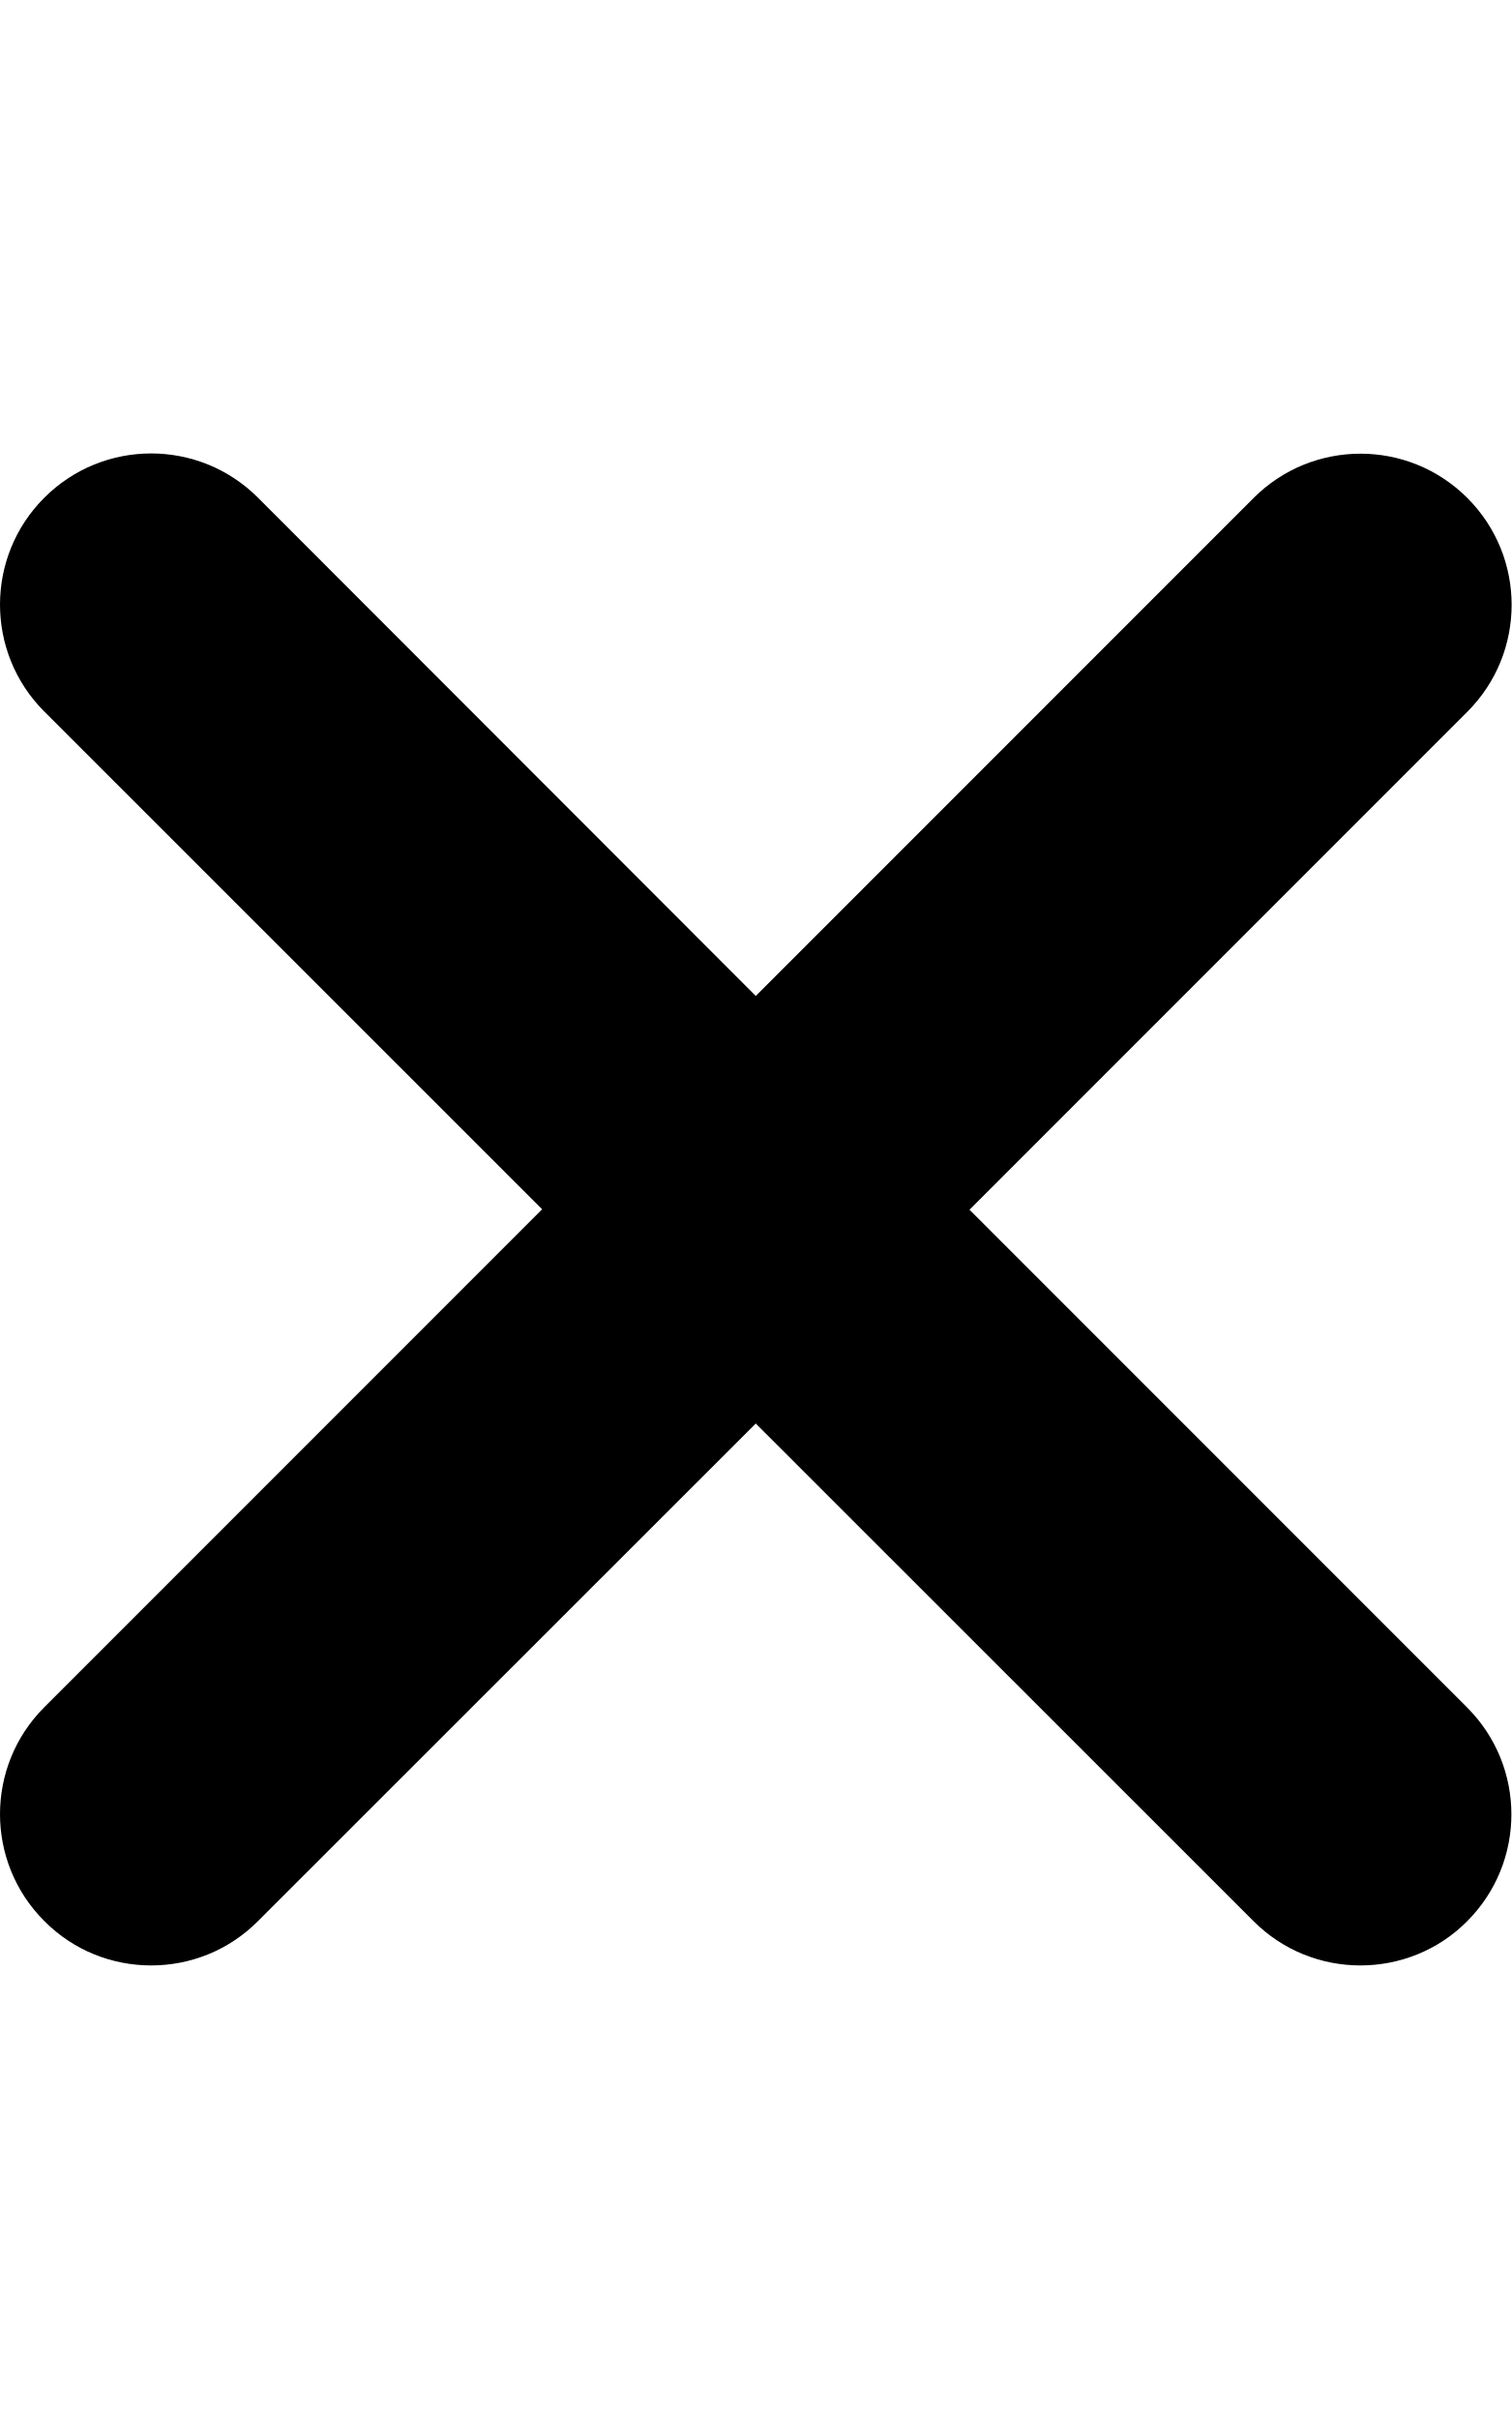
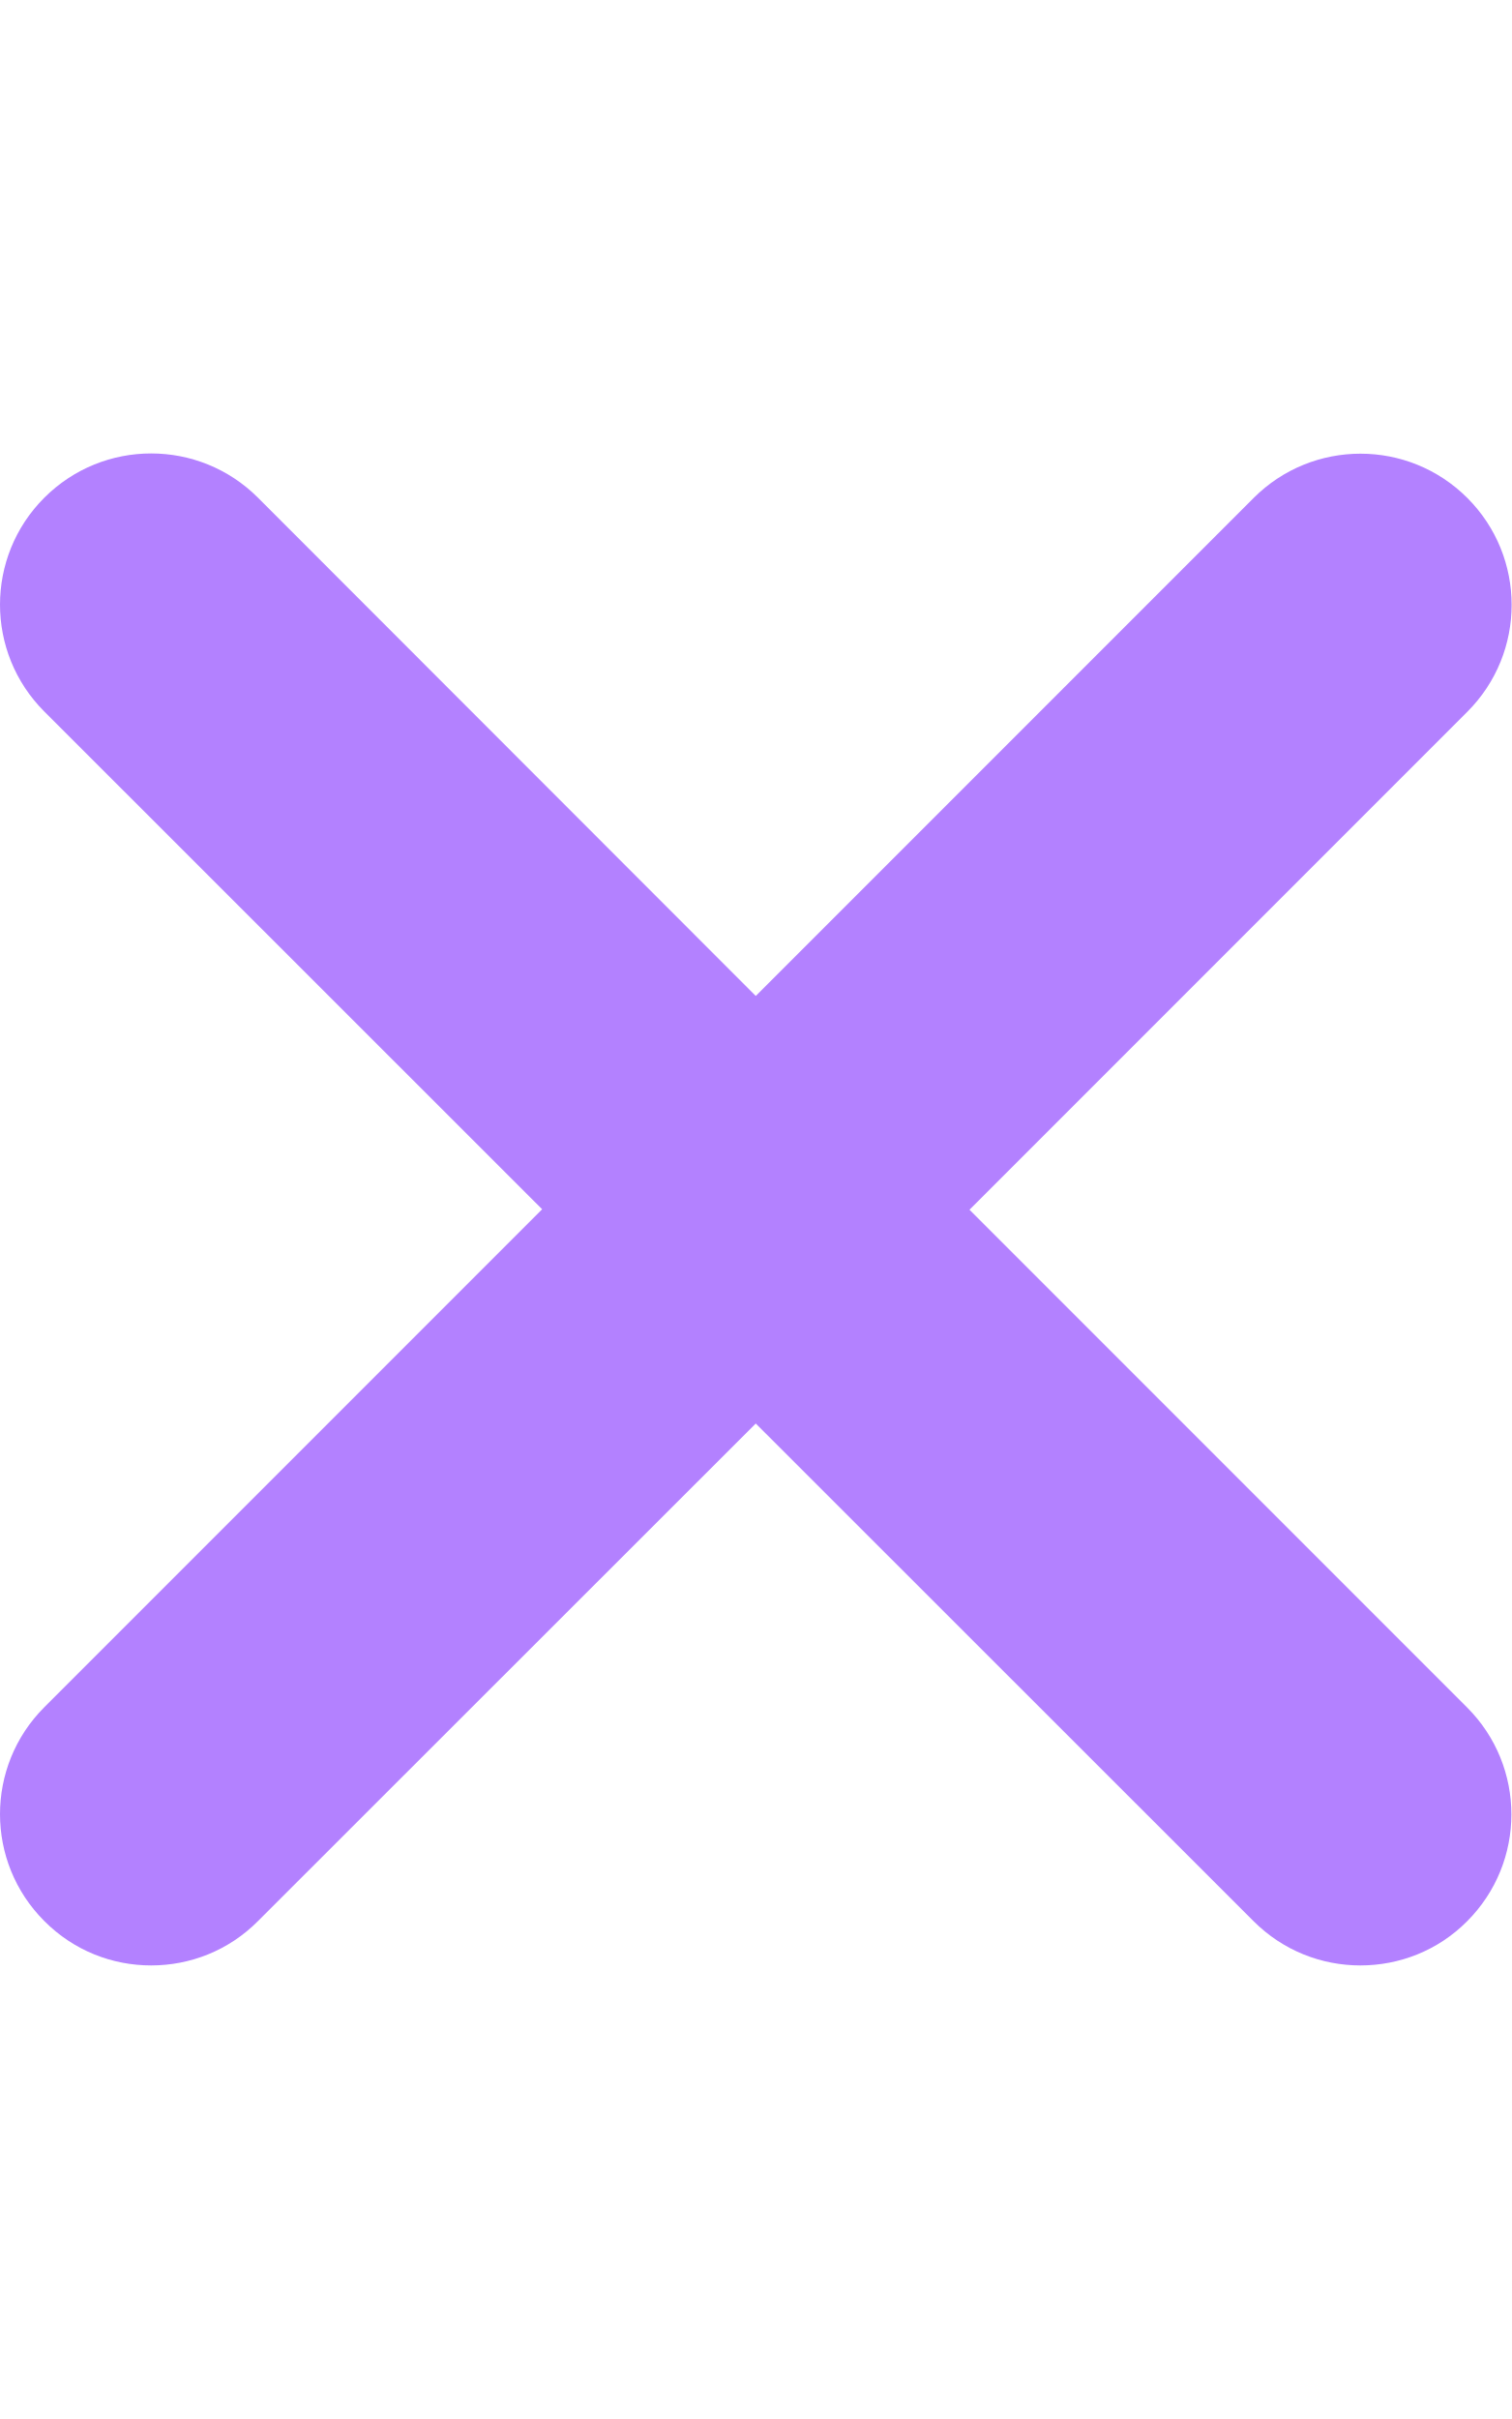
<svg xmlns="http://www.w3.org/2000/svg" viewBox="0 0 320 512">
-   <path d="M310.6 361.4c12.5 12.5 12.5 32.75 0 45.25C304.4 412.9 296.2 416 288 416s-16.38-3.125-22.62-9.375L160 301.3L54.63 406.6C48.38 412.9 40.19 416 32 416S15.63 412.9 9.375 406.6c-12.5-12.5-12.5-32.75 0-45.25l105.4-105.4L9.375 150.6c-12.5-12.5-12.5-32.75 0-45.25s32.75-12.5 45.25 0L160 210.8l105.4-105.4c12.5-12.5 32.75-12.5 45.25 0s12.5 32.75 0 45.25l-105.4 105.4L310.6 361.4z" />
+   <path fill="#b381ff" d="M310.6 361.4c12.5 12.5 12.5 32.75 0 45.25C304.4 412.9 296.2 416 288 416s-16.38-3.125-22.62-9.375L160 301.3L54.63 406.6C48.38 412.9 40.19 416 32 416S15.63 412.9 9.375 406.6c-12.5-12.5-12.5-32.75 0-45.25l105.4-105.4L9.375 150.6c-12.5-12.5-12.5-32.75 0-45.25s32.75-12.5 45.25 0L160 210.8l105.4-105.4c12.5-12.5 32.75-12.5 45.25 0s12.5 32.75 0 45.25l-105.4 105.4L310.6 361.4z" />
</svg>
